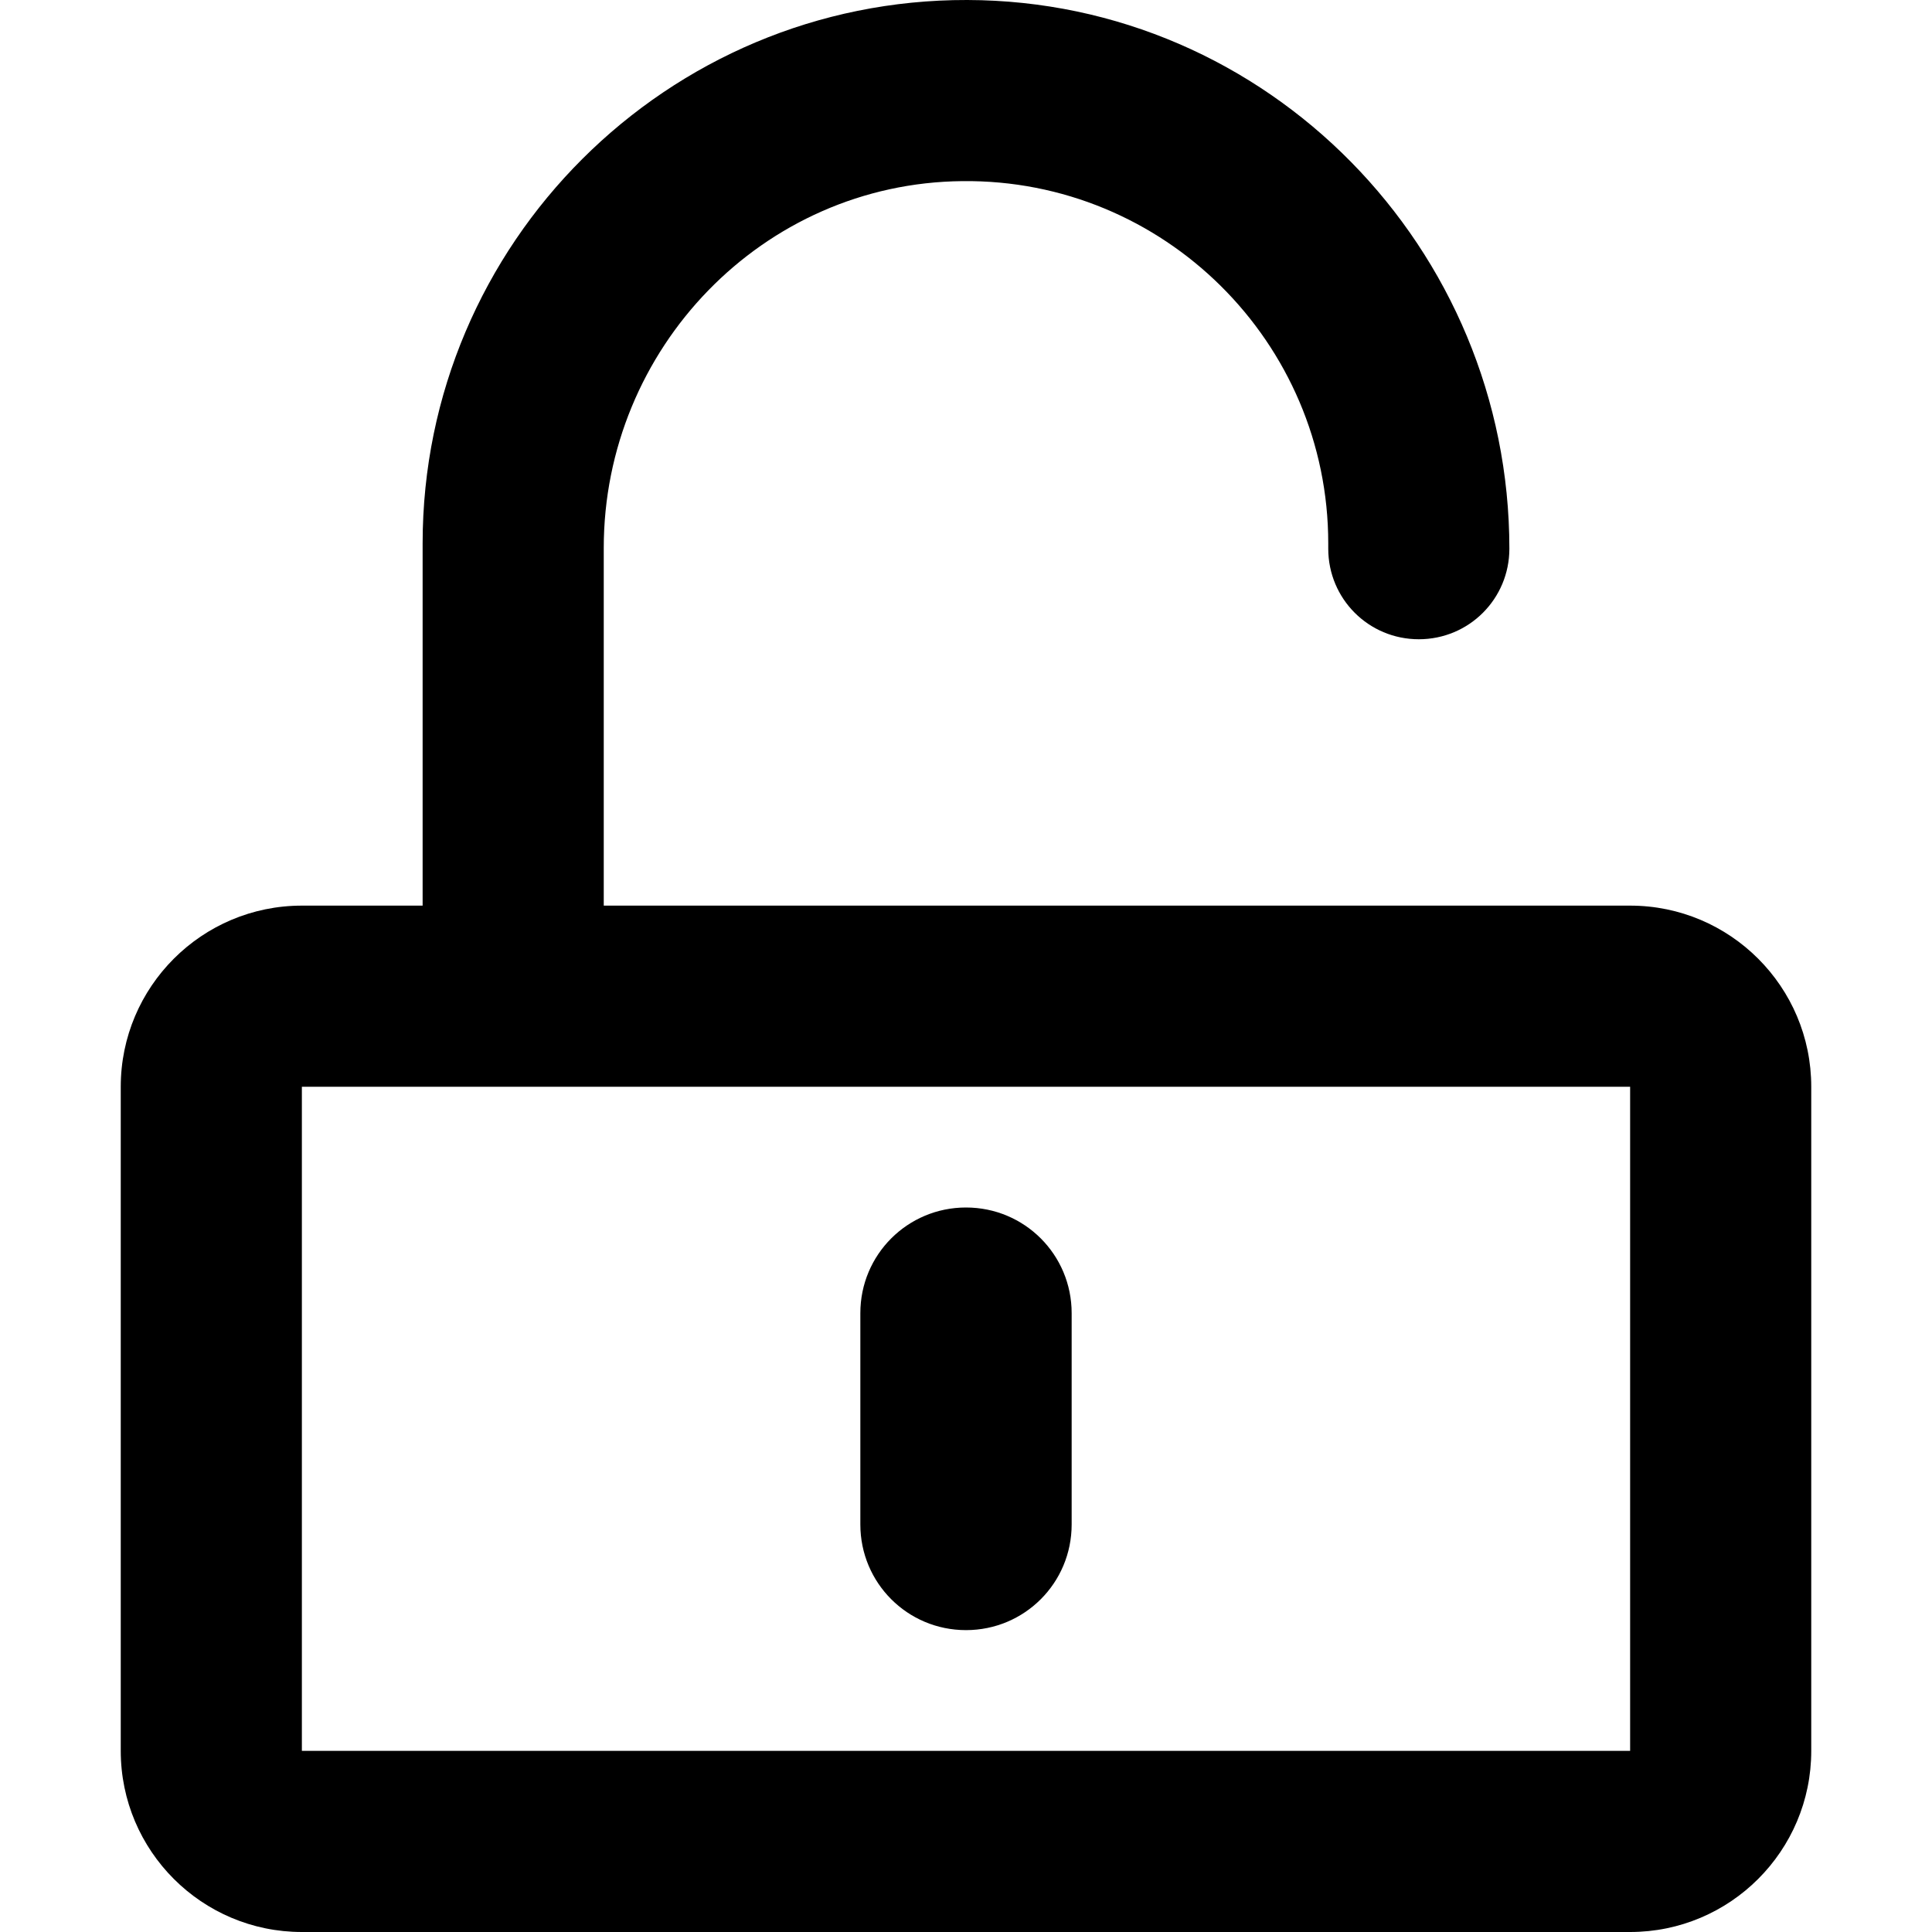
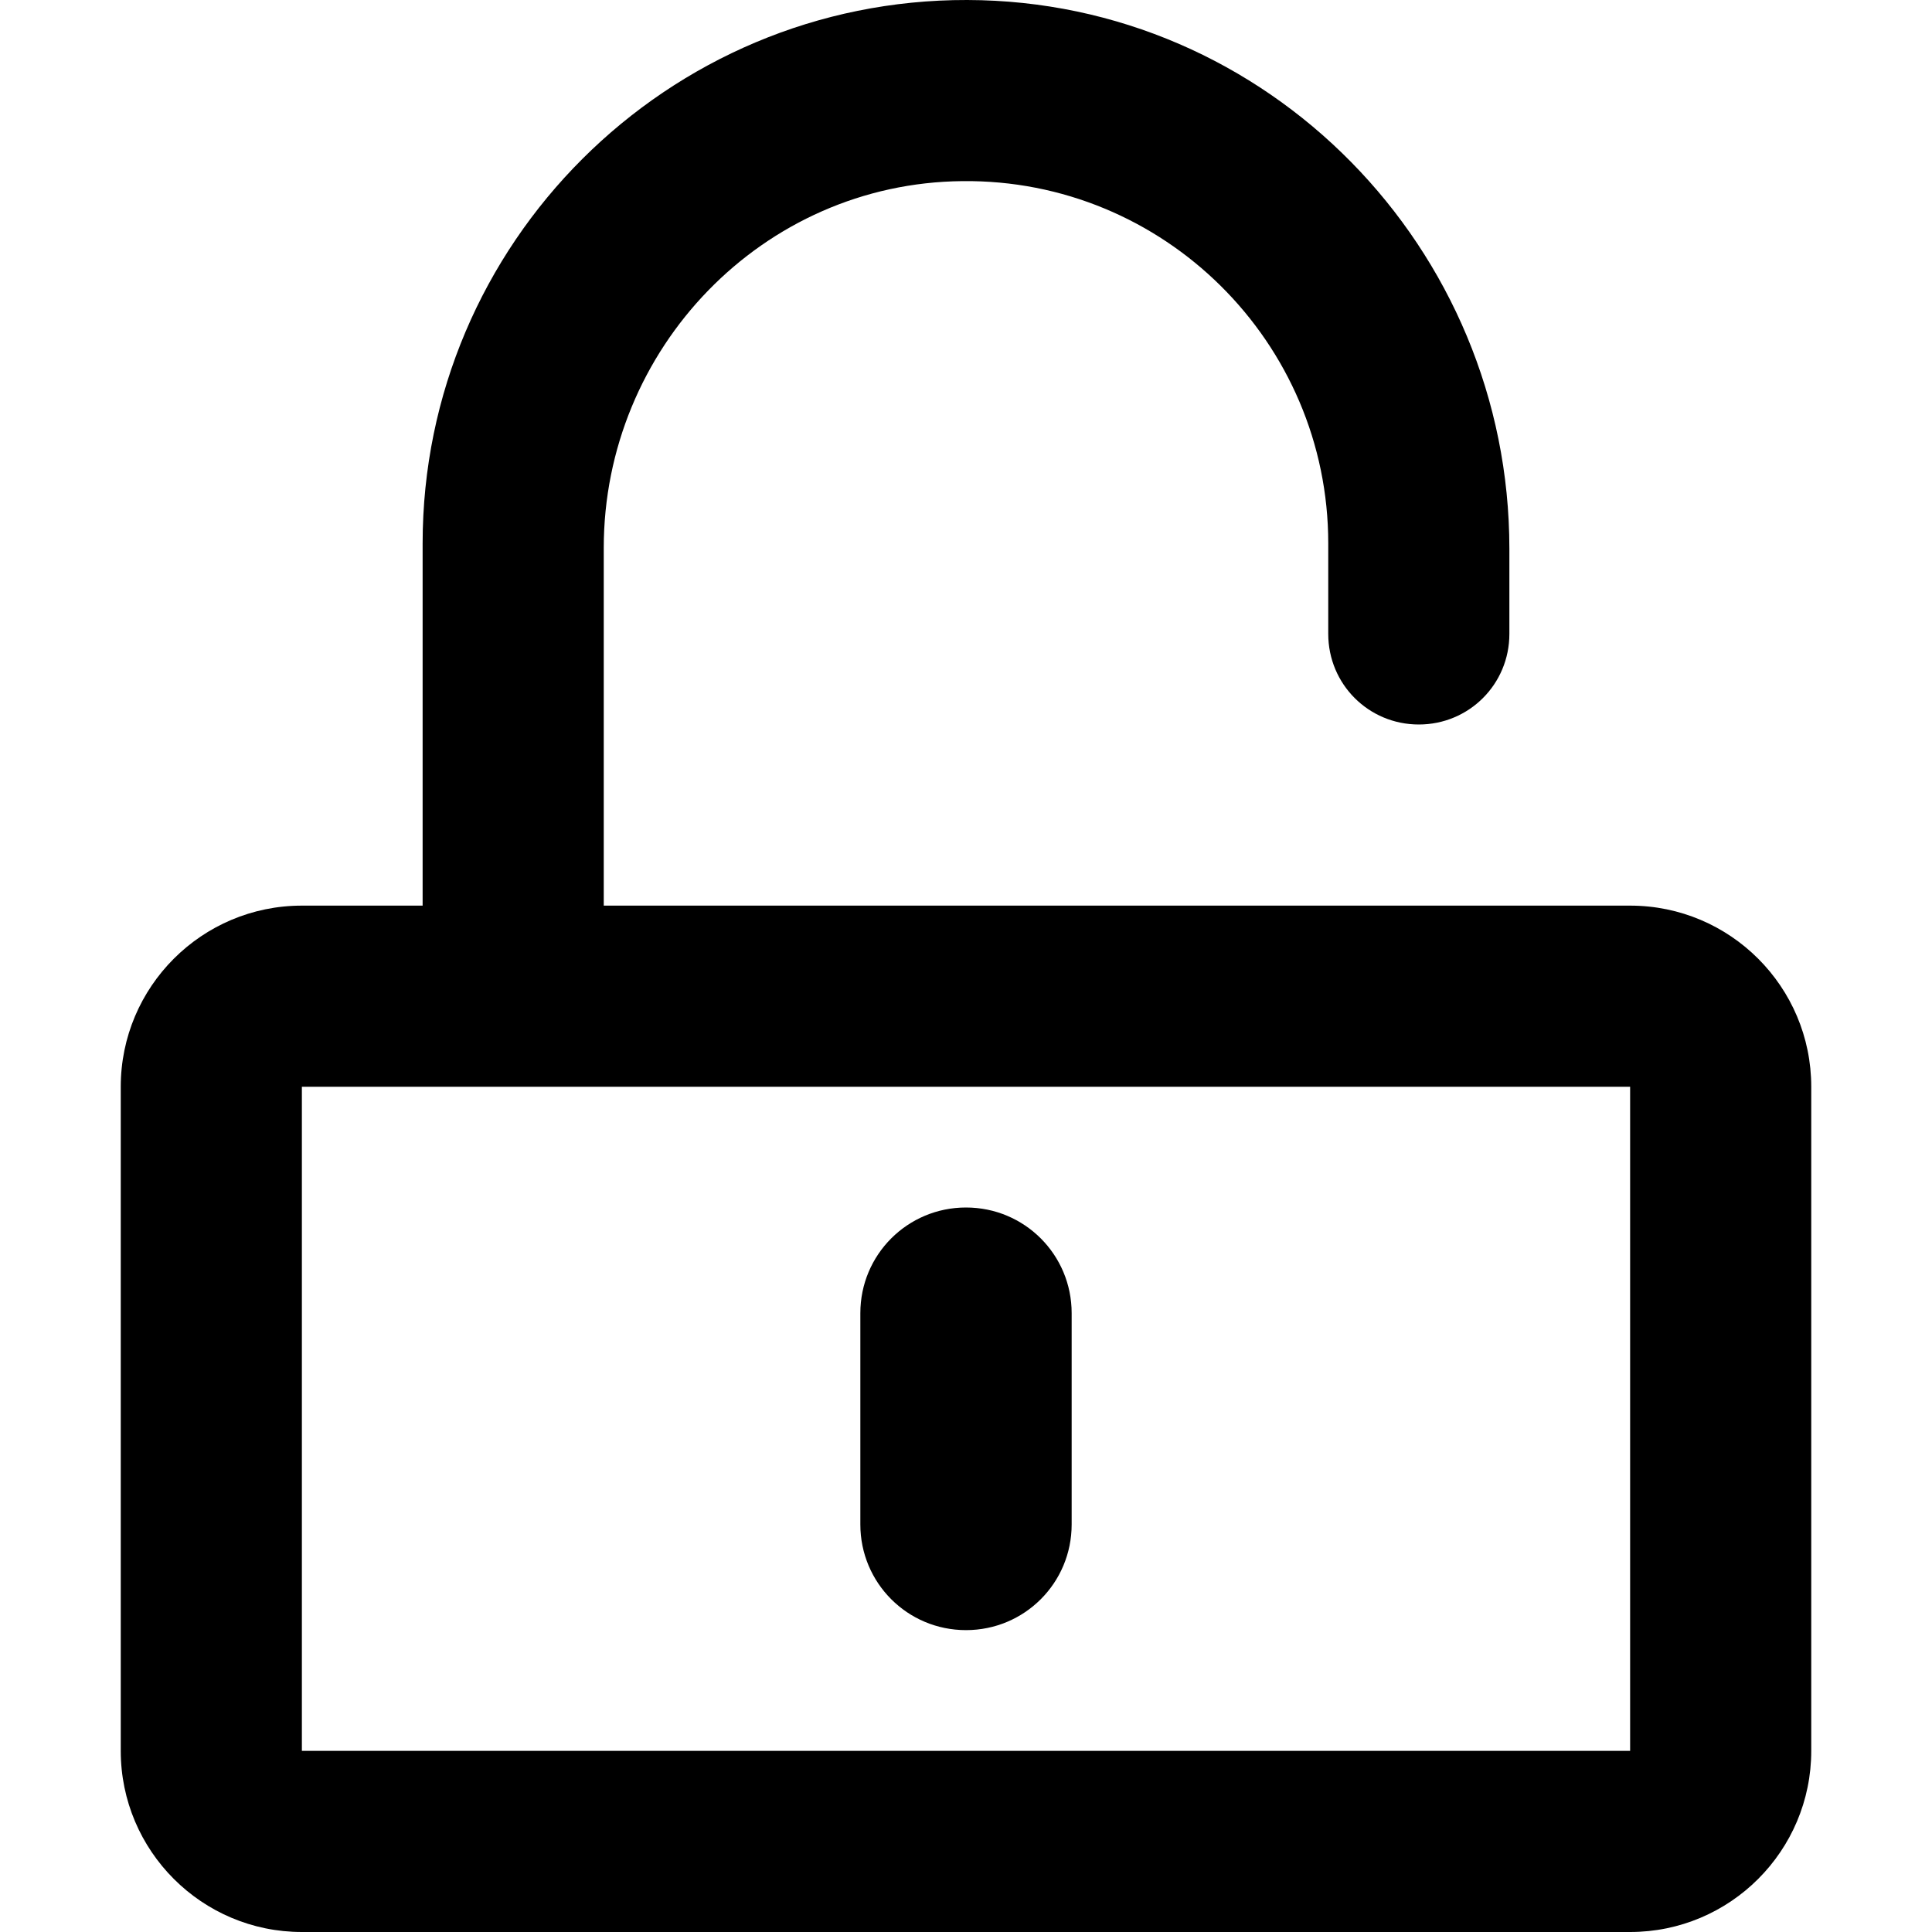
<svg xmlns="http://www.w3.org/2000/svg" width="16" height="16" viewBox="0 0 16 16">
  <g fill="none" fill-rule="evenodd">
-     <path fill="#000" d="M13.5 16c.828 0 1.5-.672 1.5-1.5V9c0-.828-.672-1.5-1.5-1.5H5V4.538C5 2.888 6.316 1.516 7.969 1.5 9.637 1.481 11 2.834 11 4.5v.044c0 .415.334.75.75.75s.75-.335.75-.75c0-2.488-2-4.538-4.49-4.544C5.524-.006 3.5 2.016 3.5 4.5v3h-1C1.672 7.5 1 8.172 1 9v5.5c0 .828.672 1.5 1.5 1.5h11zm0-1.5h-11V9h11v5.5zm-5.5-1c.484 0 .875-.39.875-.875v-1.75c0-.484-.39-.875-.875-.875-.484 0-.875.39-.875.875v1.75c0 .484.39.875.875.875z" />
+     <path fill="#000" d="M13.5 16c.828 0 1.5-.672 1.5-1.5V9c0-.828-.672-1.5-1.5-1.5H5V4.538C5 2.888 6.316 1.516 7.969 1.5 9.637 1.481 11 2.834 11 4.5v.75c0 .416.334.75.75.75s.75-.334.75-.75v-.706c0-2.488-2-4.538-4.49-4.544C5.524-.006 3.5 2.016 3.5 4.5v3h-1C1.672 7.5 1 8.172 1 9v5.5c0 .828.672 1.5 1.5 1.5h11zm0-1.5h-11V9h11v5.5zm-5.5-1c.484 0 .875-.39.875-.875v-1.75c0-.484-.39-.875-.875-.875-.484 0-.875.39-.875.875v1.75c0 .484.39.875.875.875z" />
  </g>
</svg>
